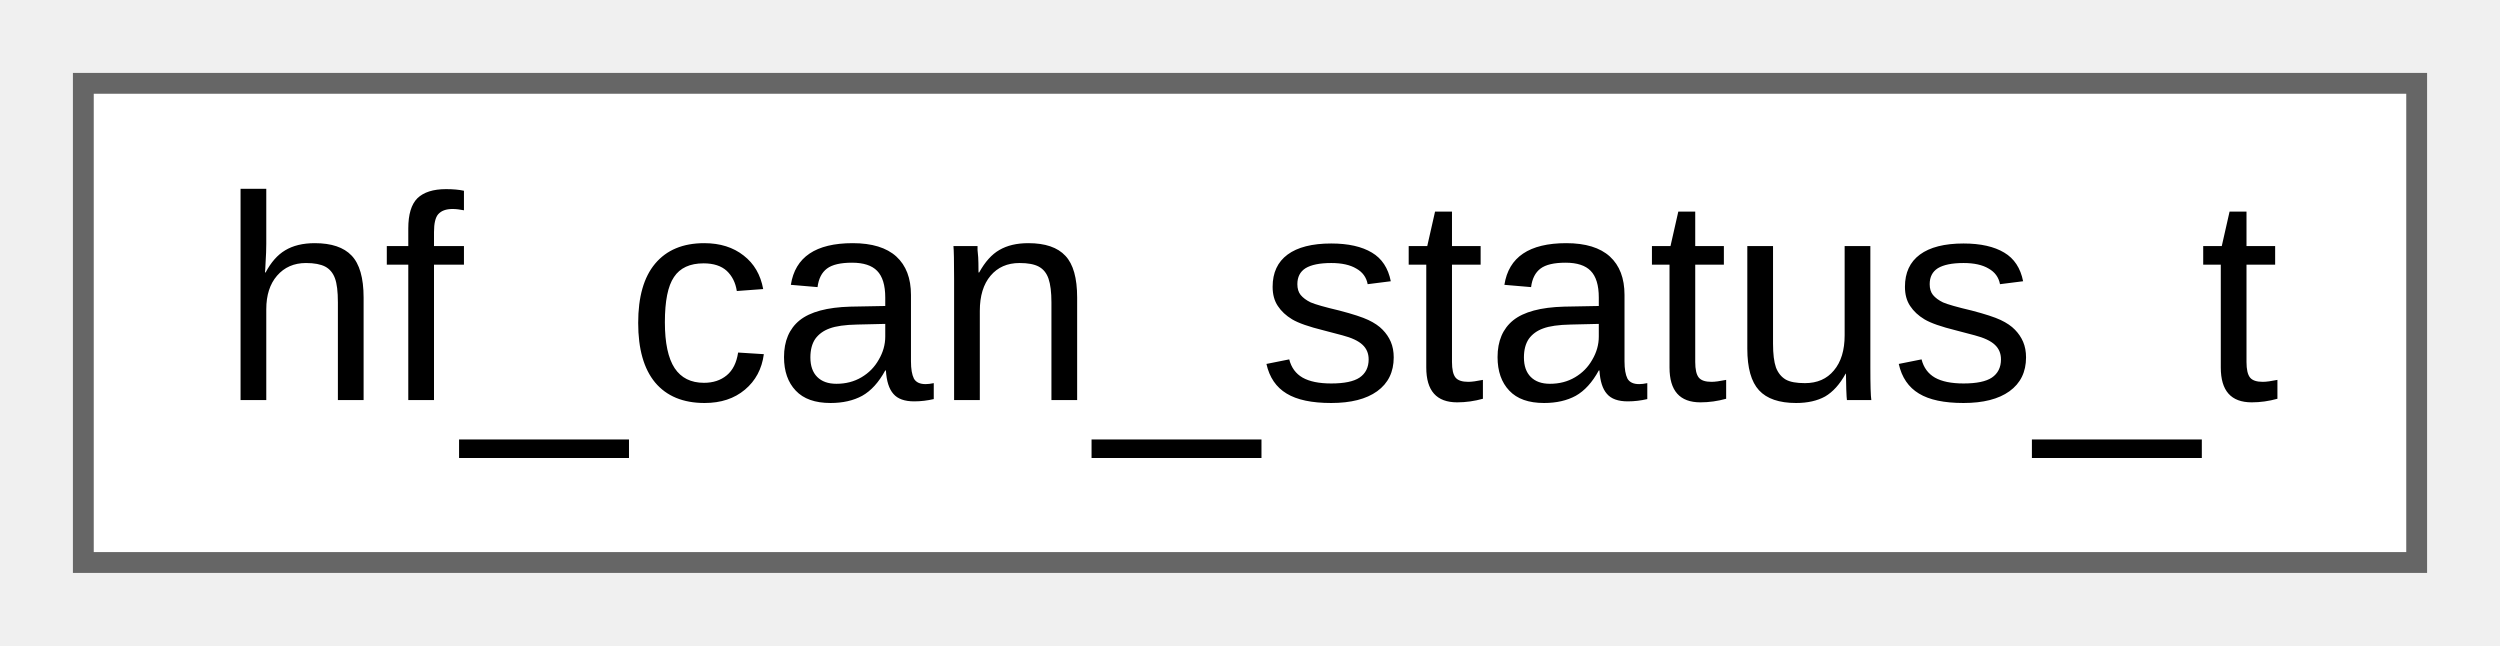
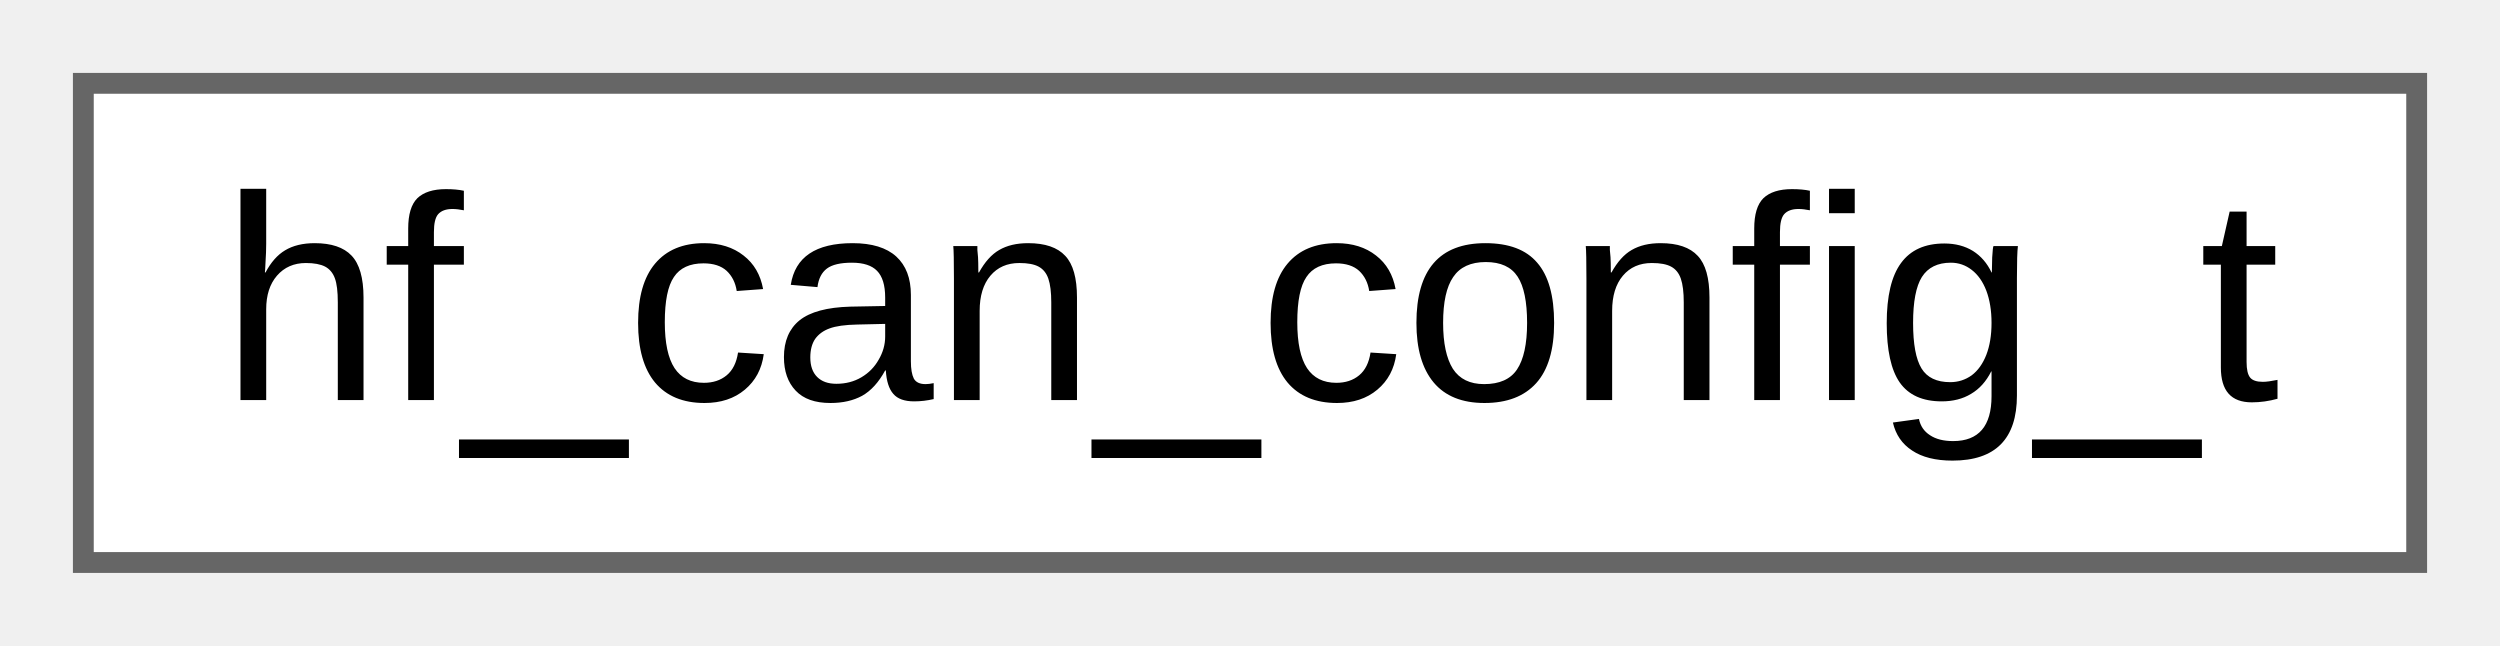
<svg xmlns="http://www.w3.org/2000/svg" xmlns:xlink="http://www.w3.org/1999/xlink" width="120pt" height="31pt" viewBox="0.00 0.00 120.00 31.00">
  <g id="graph0" class="graph" transform="scale(1 1) rotate(0) translate(4 27)">
    <g id="Node000000" class="node">
      <g id="a_Node000000">
-         <a xlink:href="structhf__can__status__t.html" target="_top" xlink:title="CAN bus status information structure.">
+         <a xlink:href="structhf__can__config__t.html" target="_top" xlink:title="Platform-agnostic CAN bus configuration.">
          <polygon fill="white" stroke="#666666" points="112,-23 0,-23 0,0 112,0 112,-23" />
-           <text text-anchor="middle" x="56" y="-7.8" font-family="Arial" font-size="14.00">hf_can_status_t</text>
+           <text text-anchor="middle" x="56" y="-7.8" font-family="Arial" font-size="14.00">hf_can_config_t</text>
        </a>
      </g>
    </g>
  </g>
</svg>
